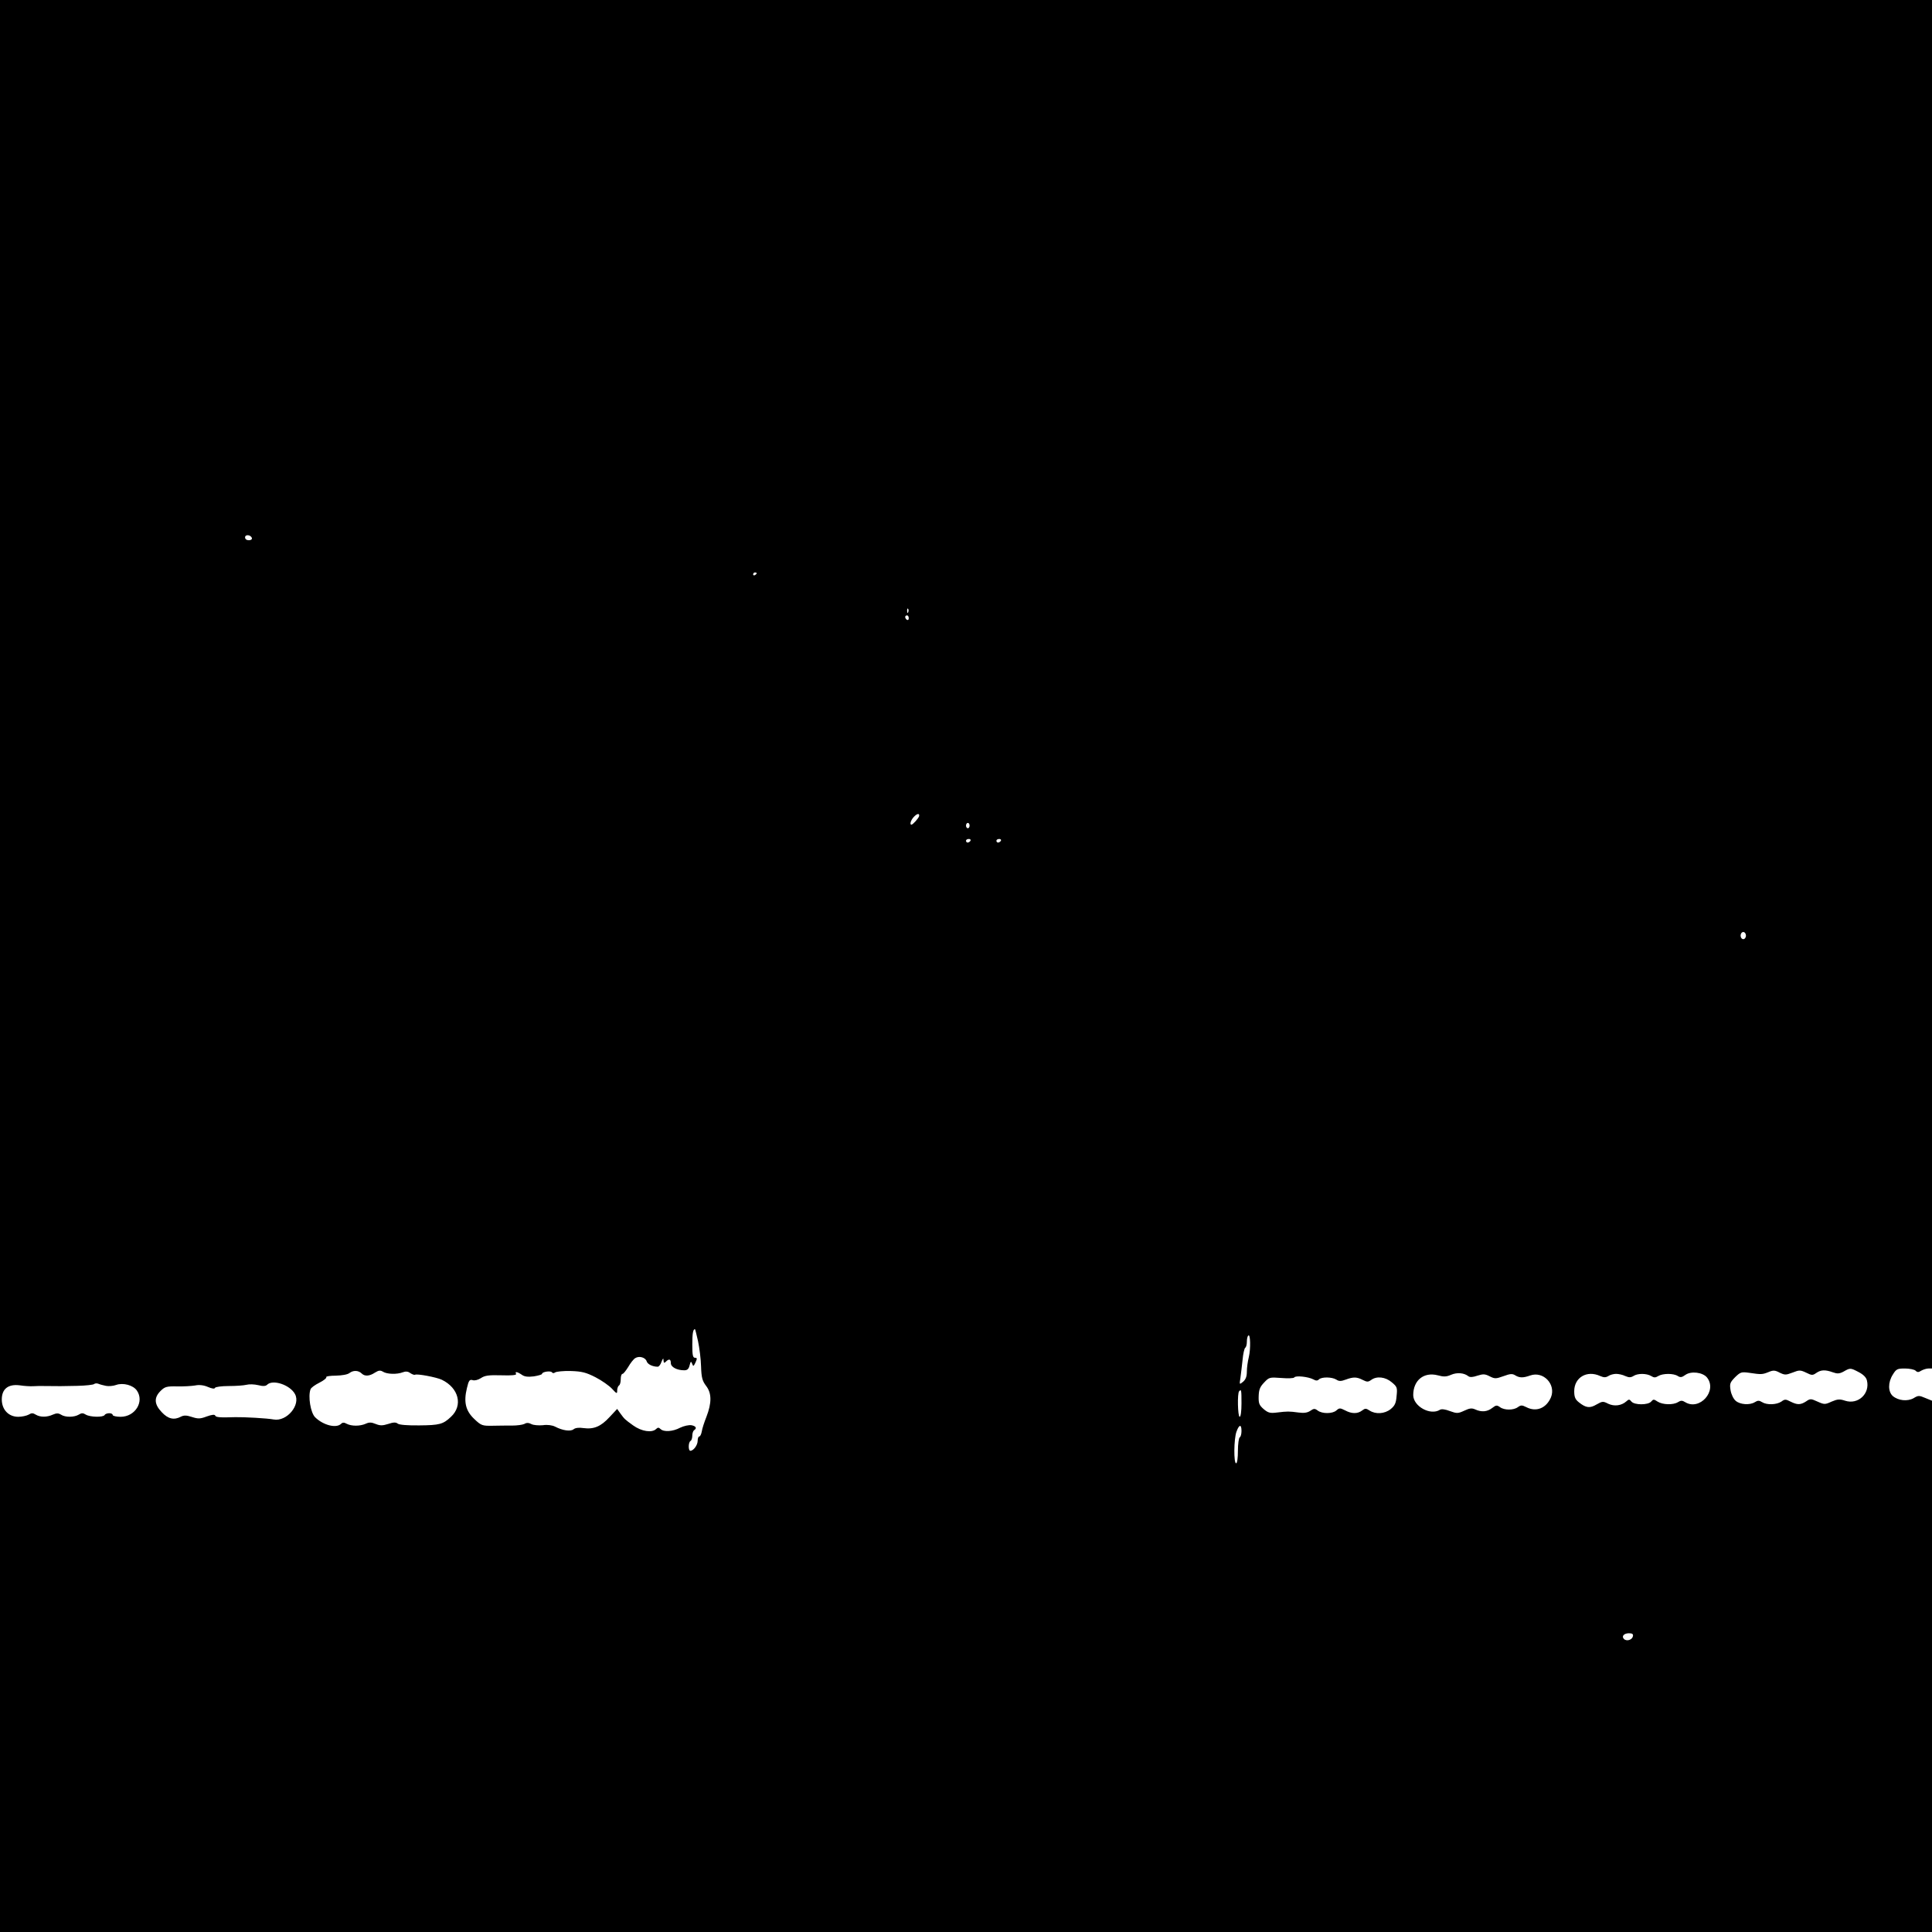
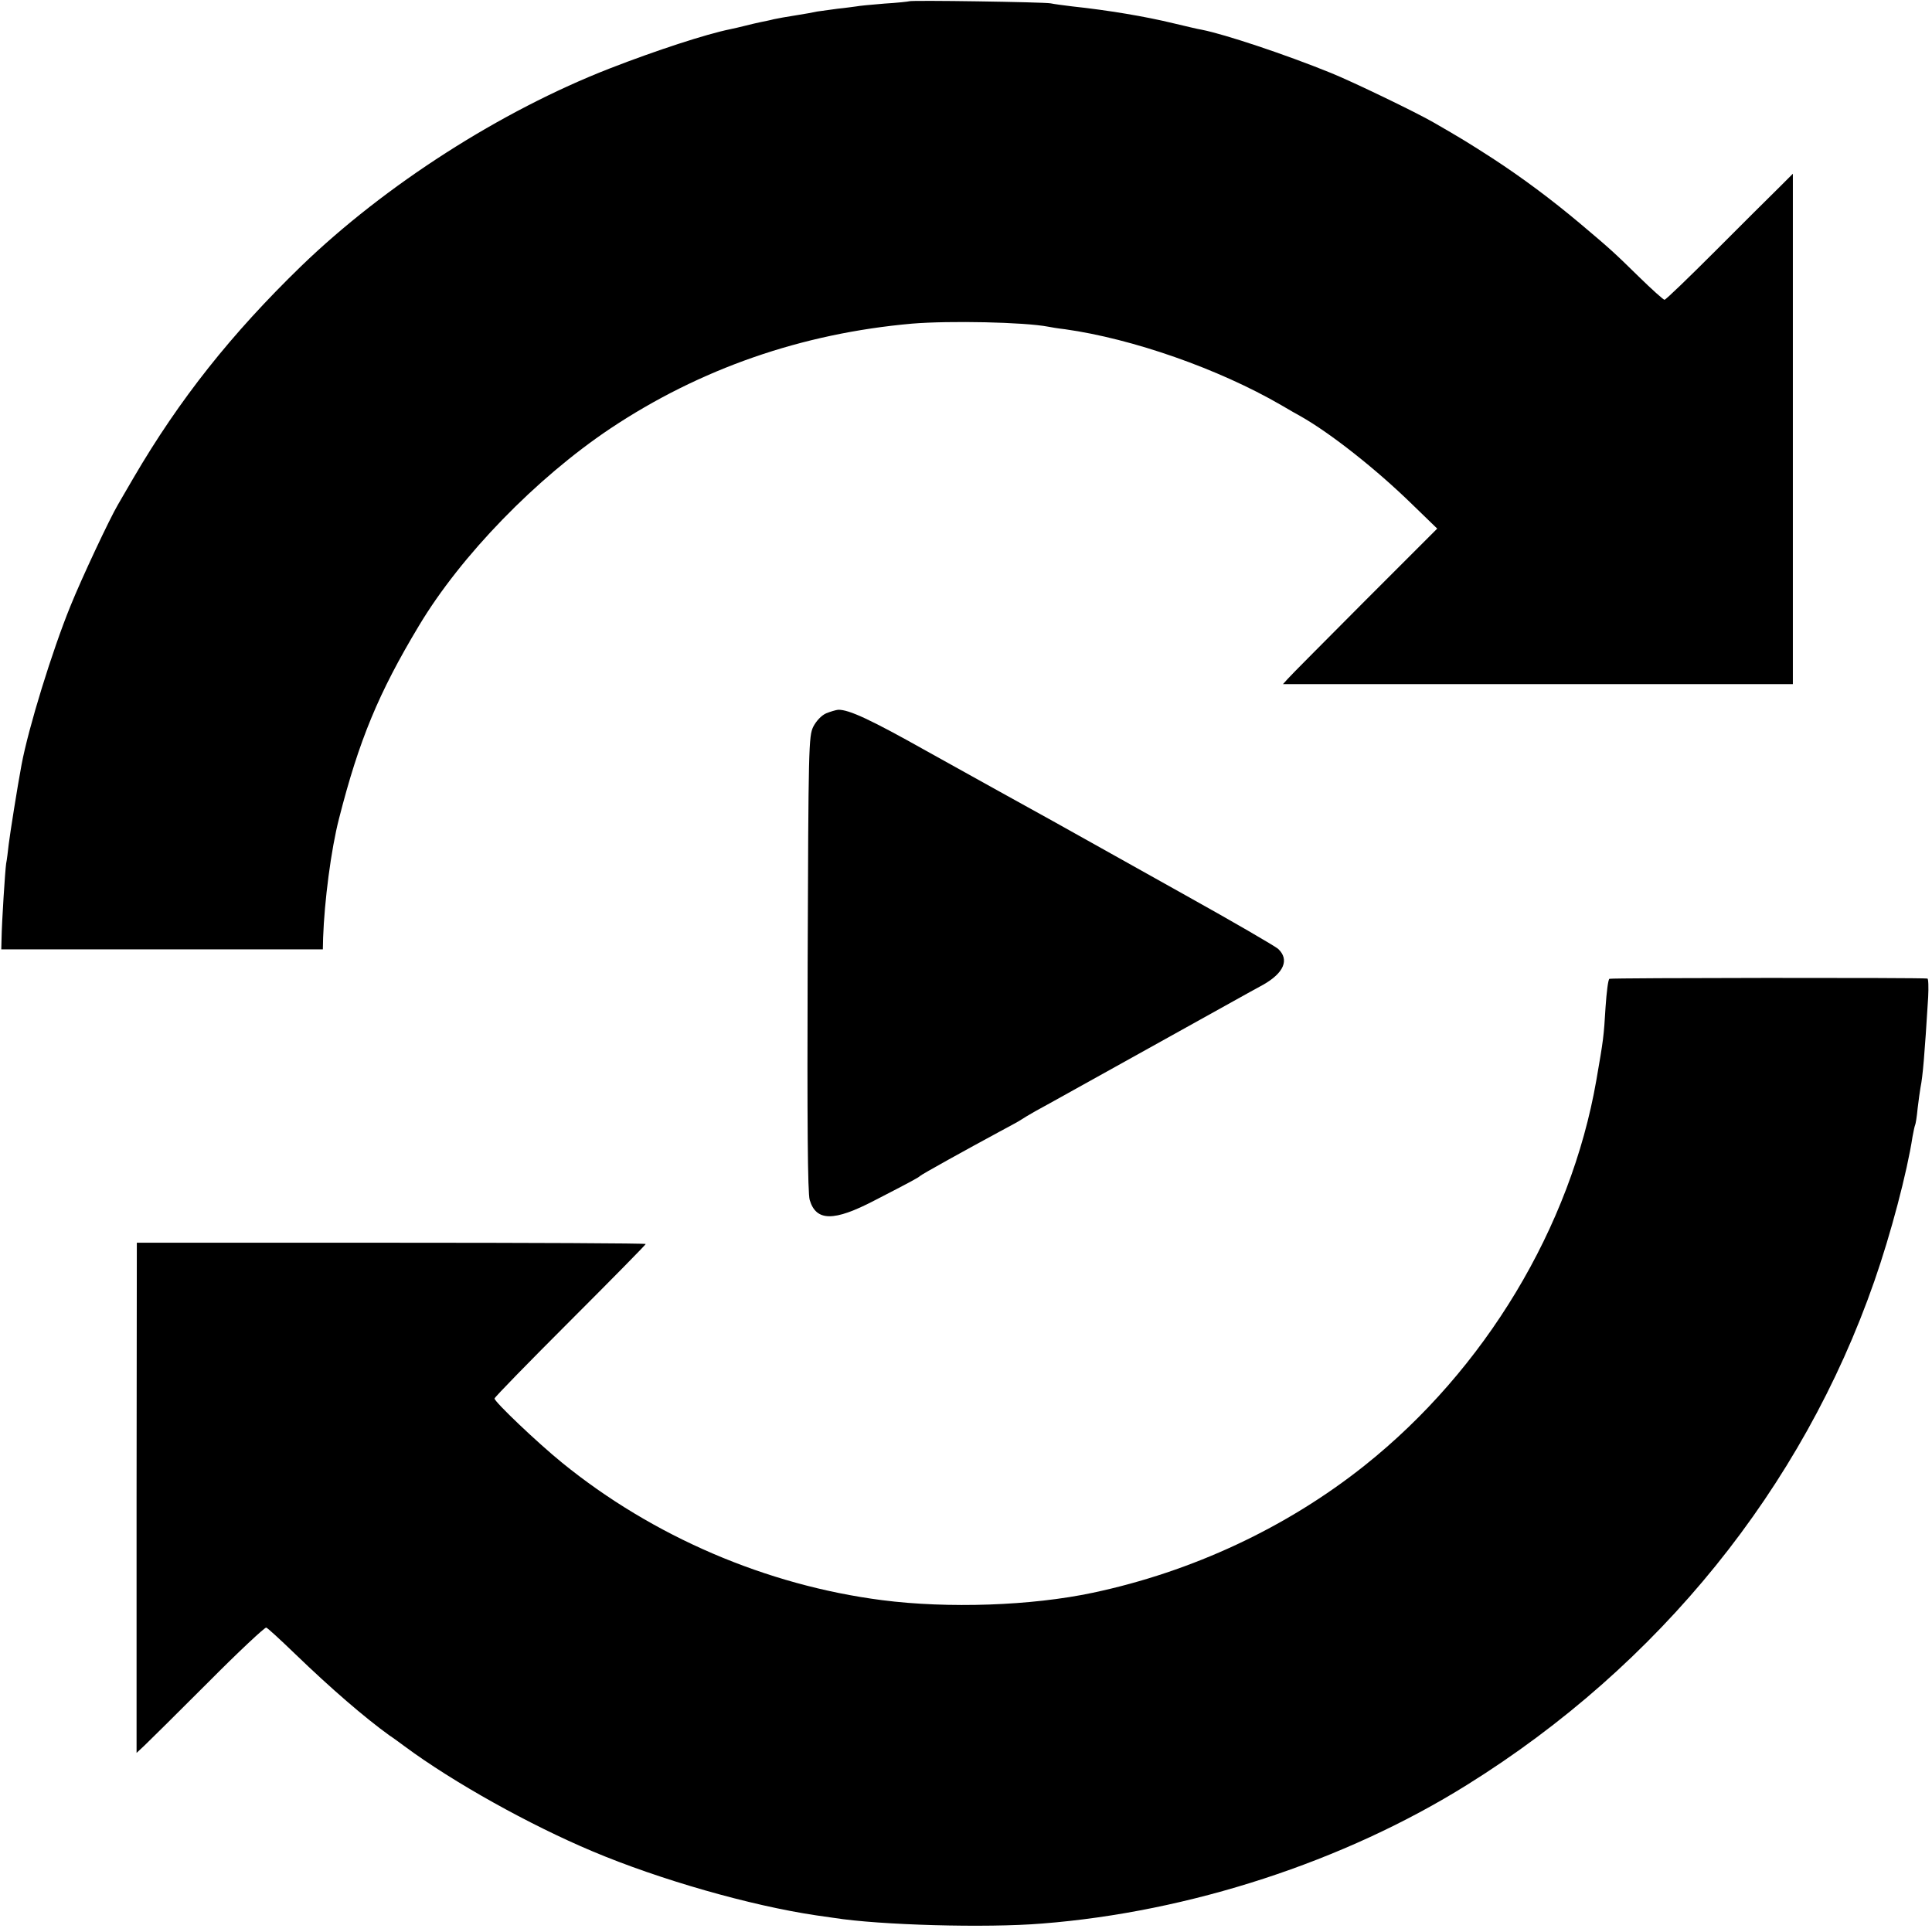
- <svg xmlns="http://www.w3.org/2000/svg" version="1.0" width="1080pt" height="1080pt" viewBox="0 0 1080 1080" preserveAspectRatio="xMidYMid meet">
-   <g transform="translate(0,1080) scale(0.1,-0.1)" fill="#000000" stroke="none">
-     <path d="M0 5400 l0 -5400 5400 0 5400 0 0 1485 0 1485 -37 15 c-35 15 -40 15 -66 -1 -34 -19 -85 -14 -116 12 -27 24 -28 76 0 120 19 31 25 34 68 34 26 0 53 -6 59 -12 10 -10 17 -10 32 0 11 6 29 12 40 12 l20 0 0 3825 0 3825 -5400 0 -5400 0 0 -5400z m1408 2393 c2 -8 -5 -13 -17 -13 -12 0 -21 6 -21 16 0 18 31 15 38 -3z m2822 -197 c0 -3 -4 -8 -10 -11 -5 -3 -10 -1 -10 4 0 6 5 11 10 11 6 0 10 -2 10 -4z m847 -218 c-3 -8 -6 -5 -6 6 -1 11 2 17 5 13 3 -3 4 -12 1 -19z m3 -34 c0 -8 -4 -12 -10 -9 -5 3 -10 10 -10 16 0 5 5 9 10 9 6 0 10 -7 10 -16z m58 -1106 c-3 -12 -35 -48 -43 -48 -11 0 -4 24 12 42 18 20 34 24 31 6z m282 -53 c0 -8 -4 -15 -10 -15 -5 0 -10 7 -10 15 0 8 5 15 10 15 6 0 10 -7 10 -15z m5 -85 c-3 -5 -10 -10 -16 -10 -5 0 -9 5 -9 10 0 6 7 10 16 10 8 0 12 -4 9 -10z m170 0 c-3 -5 -10 -10 -16 -10 -5 0 -9 5 -9 10 0 6 7 10 16 10 8 0 12 -4 9 -10z m4165 -530 c0 -11 -7 -20 -15 -20 -8 0 -15 9 -15 20 0 11 7 20 15 20 8 0 15 -9 15 -20z m-5858 -2267 c8 -38 16 -101 17 -142 2 -62 7 -80 28 -108 32 -41 32 -95 2 -173 -12 -30 -24 -67 -26 -82 -3 -16 -9 -28 -14 -28 -5 0 -9 -11 -9 -24 0 -24 -23 -56 -41 -56 -12 0 -12 47 1 55 6 3 10 17 10 30 0 13 5 27 10 30 17 11 11 23 -15 28 -15 2 -42 -4 -63 -14 -41 -22 -92 -25 -110 -7 -9 9 -15 9 -24 0 -23 -23 -82 -14 -129 20 -48 35 -47 34 -72 68 l-17 24 -43 -46 c-48 -52 -87 -69 -146 -61 -25 4 -46 1 -55 -7 -17 -13 -61 -7 -103 15 -16 8 -43 12 -68 8 -24 -2 -52 0 -64 6 -15 8 -27 9 -40 1 -11 -5 -41 -9 -68 -9 -26 0 -76 0 -109 -1 -58 -1 -64 1 -102 37 -49 46 -61 95 -42 173 10 43 15 50 32 45 11 -4 30 1 46 11 22 15 44 18 115 16 58 -2 86 1 82 8 -9 15 7 12 32 -5 15 -11 34 -13 67 -9 25 4 46 10 46 14 0 12 50 19 56 8 4 -5 10 -5 17 0 7 5 46 9 87 8 63 -2 86 -8 139 -35 35 -18 76 -47 92 -64 27 -29 29 -30 29 -10 0 12 5 25 10 28 6 3 10 19 10 36 0 16 4 29 10 29 5 0 19 18 32 39 12 21 30 44 39 49 22 14 57 4 64 -18 5 -16 32 -30 62 -30 6 0 16 12 21 28 8 20 11 22 11 8 1 -16 4 -17 13 -8 18 18 28 15 28 -8 0 -22 34 -40 75 -40 17 0 25 7 30 28 6 23 8 24 14 9 6 -17 8 -16 19 7 10 22 9 26 -3 26 -12 0 -15 15 -15 73 0 62 4 87 15 87 1 0 9 -30 17 -67z m3079 -89 c-6 -24 -11 -60 -11 -81 0 -27 -6 -44 -21 -57 -21 -17 -21 -17 -15 21 3 21 8 66 12 101 3 34 10 65 15 68 5 3 9 18 9 33 0 15 3 31 8 35 12 13 14 -75 3 -120z m3409 -84 c25 -13 42 -29 46 -46 19 -74 -49 -138 -122 -114 -30 10 -42 9 -75 -5 -37 -17 -41 -17 -79 0 -37 17 -41 17 -64 1 -31 -20 -49 -20 -87 -1 -27 14 -32 14 -51 0 -27 -18 -81 -20 -108 -3 -16 10 -24 10 -40 0 -29 -18 -82 -14 -107 7 -13 11 -25 36 -29 59 -6 37 -3 44 25 73 30 29 35 31 79 25 67 -10 73 -10 108 4 26 11 36 11 62 -3 29 -14 35 -14 72 0 38 15 44 15 76 0 32 -16 37 -16 57 -2 26 18 50 19 92 4 25 -9 37 -9 61 4 37 21 38 21 84 -3z m-8368 -8 c17 -17 44 -15 74 5 21 13 30 14 45 5 22 -14 78 -16 111 -3 16 6 29 5 42 -5 11 -7 22 -11 26 -9 11 7 121 -14 150 -28 95 -46 119 -144 51 -207 -44 -42 -65 -47 -176 -48 -66 -1 -114 3 -122 10 -10 8 -24 8 -53 -2 -32 -10 -45 -10 -70 0 -24 10 -37 10 -56 1 -32 -14 -79 -14 -106 0 -14 8 -23 8 -31 0 -27 -27 -100 -8 -145 36 -26 25 -41 118 -26 157 3 9 26 25 50 37 24 12 41 26 38 31 -3 4 21 8 53 8 35 1 66 6 77 15 21 16 50 15 68 -3z m6186 -15 c9 -7 25 -6 51 3 32 10 42 10 69 -4 28 -14 34 -14 76 1 38 14 50 15 66 5 24 -15 45 -15 84 -1 74 26 145 -50 116 -122 -26 -61 -82 -84 -138 -55 -24 12 -30 12 -47 0 -24 -18 -76 -18 -100 0 -17 12 -22 12 -44 -5 -27 -21 -59 -24 -94 -8 -20 9 -32 7 -62 -7 -35 -16 -41 -16 -80 -2 -26 10 -47 13 -56 7 -53 -33 -148 19 -149 82 0 83 59 131 137 111 33 -9 48 -9 75 3 33 14 72 11 96 -8z m1334 -7 c60 -75 -41 -188 -122 -138 -16 10 -24 10 -40 0 -27 -17 -86 -15 -114 3 -21 14 -24 14 -36 0 -17 -20 -93 -20 -110 0 -11 14 -15 14 -29 1 -27 -24 -67 -29 -101 -13 -29 15 -33 14 -65 -4 -37 -22 -59 -20 -99 12 -20 16 -26 29 -26 62 0 77 71 119 145 85 21 -9 31 -9 46 0 10 7 30 12 43 12 14 0 37 -5 51 -12 21 -9 31 -9 46 0 24 16 74 15 99 0 16 -10 24 -10 40 0 25 15 84 16 109 0 14 -9 23 -8 42 6 32 23 97 15 121 -14z m-2200 -11 c14 -8 23 -8 31 0 15 15 73 14 97 -1 15 -10 26 -10 53 0 43 16 62 15 95 -2 24 -12 30 -12 47 0 31 23 80 17 115 -13 30 -25 32 -30 27 -77 -3 -40 -10 -54 -33 -73 -34 -27 -84 -30 -118 -8 -20 13 -25 13 -42 0 -25 -19 -58 -19 -95 1 -28 14 -32 14 -48 0 -22 -20 -80 -20 -105 -1 -16 12 -22 12 -42 -2 -17 -11 -36 -13 -66 -9 -52 7 -61 7 -119 0 -39 -5 -50 -2 -75 19 -25 22 -29 32 -28 71 1 37 7 53 30 77 28 30 31 31 96 26 37 -3 70 -2 73 3 7 12 79 4 107 -11z m-6750 -36 c15 -3 41 -1 57 5 39 14 95 -1 116 -31 43 -62 -9 -147 -91 -147 -24 0 -44 5 -44 10 0 6 -9 10 -19 10 -11 0 -23 -4 -26 -10 -9 -14 -81 -12 -105 2 -16 10 -24 10 -40 0 -25 -15 -75 -16 -99 0 -15 9 -25 9 -46 0 -33 -15 -70 -15 -95 0 -16 10 -24 10 -40 0 -11 -6 -37 -12 -58 -12 -54 0 -92 40 -92 97 0 59 36 87 100 79 25 -4 59 -6 75 -5 17 1 49 2 73 1 72 -1 84 -1 174 1 47 1 90 6 94 10 4 4 15 5 23 2 9 -4 28 -9 43 -12z m901 6 c32 32 129 -1 156 -52 33 -61 -46 -155 -119 -142 -37 7 -166 14 -215 13 -85 -3 -109 -1 -112 9 -3 7 -19 5 -47 -5 -37 -14 -49 -14 -83 -3 -30 10 -45 10 -61 2 -39 -21 -73 -13 -108 25 -42 44 -44 81 -7 118 24 24 34 27 92 26 36 -1 82 2 101 5 23 5 49 2 72 -8 23 -10 38 -12 40 -5 2 5 36 10 76 10 40 0 84 3 100 7 15 4 44 3 65 -2 27 -7 42 -6 50 2z m5447 -104 c0 -43 -4 -75 -10 -75 -11 0 -14 133 -3 143 12 13 13 7 13 -68z m0 -154 c0 -17 -4 -33 -10 -36 -5 -3 -10 -37 -10 -76 0 -39 -4 -69 -10 -69 -14 0 -13 136 2 177 15 41 28 43 28 4z m2188 -1148 c-4 -20 -35 -30 -50 -15 -15 15 0 32 28 32 19 0 25 -5 22 -17z" />
+ <svg xmlns="http://www.w3.org/2000/svg" version="1.0" width="754pt" height="754pt" viewBox="0 0 754 754" preserveAspectRatio="xMidYMid meet">
+   <g transform="translate(0,754) scale(0.1,-0.1)" fill="#000000" stroke="none">
+     <path d="M3548 7535 c-2 -1 -45 -6 -96 -9 -51 -4 -101 -9 -110 -11 -9 -1 -42 -6 -73 -9 -31 -4 -67 -9 -80 -11 -13 -3 -51 -10 -84 -15 -33 -5 -71 -12 -85 -15 -14 -4 -36 -8 -50 -11 -14 -3 -41 -9 -60 -14 -19 -5 -46 -11 -60 -14 -94 -19 -290 -83 -470 -153 -426 -166 -877 -455 -1205 -772 -271 -263 -474 -518 -654 -826 -29 -49 -56 -97 -61 -105 -32 -54 -141 -286 -185 -395 -71 -174 -164 -475 -191 -620 -16 -85 -45 -269 -50 -310 -3 -27 -7 -61 -10 -75 -4 -27 -17 -228 -18 -295 l-1 -40 628 0 627 0 1 45 c5 143 31 345 62 465 78 306 154 490 312 753 164 274 458 576 746 769 351 234 748 372 1179 410 146 12 437 6 531 -12 9 -2 39 -7 66 -10 263 -37 598 -154 843 -296 30 -18 64 -37 75 -43 117 -66 297 -208 437 -345 l97 -94 -282 -282 c-155 -156 -291 -292 -301 -304 l-19 -21 995 0 995 0 0 996 0 996 -54 -54 c-30 -29 -141 -140 -246 -245 -106 -106 -196 -193 -201 -193 -4 0 -49 40 -100 90 -98 96 -110 107 -231 209 -111 93 -222 176 -340 253 -90 58 -122 78 -230 140 -67 39 -316 159 -400 193 -177 72 -414 151 -505 169 -14 2 -63 14 -110 25 -111 27 -255 51 -395 66 -33 4 -71 9 -85 12 -26 5 -547 13 -552 8z" />
+     <path d="M3224 4756 c-18 -8 -38 -29 -50 -52 -18 -37 -19 -75 -22 -924 -2 -622 0 -896 8 -923 25 -84 94 -85 253 -2 140 72 171 89 177 95 5 6 184 105 310 173 41 22 80 43 85 47 6 4 30 19 55 33 25 13 225 125 445 247 220 122 420 234 445 247 81 46 103 98 58 140 -13 11 -176 106 -363 210 -187 105 -419 234 -515 288 -96 53 -193 107 -215 119 -22 12 -148 82 -279 155 -219 123 -303 162 -345 161 -9 -1 -30 -7 -47 -14z" />
+     <path d="M6281 3720 c-5 -3 -11 -52 -15 -110 -7 -116 -8 -125 -36 -286 -100 -574 -435 -1130 -905 -1504 -304 -242 -673 -414 -1060 -496 -240 -51 -565 -62 -822 -29 -451 58 -895 248 -1250 537 -96 78 -263 237 -263 250 0 5 133 141 295 303 162 162 295 297 295 300 0 3 -447 5 -993 5 l-993 0 -1 -995 0 -996 30 28 c16 15 128 126 248 246 120 121 223 217 228 215 5 -1 56 -48 113 -103 141 -136 271 -248 368 -318 14 -9 41 -29 60 -43 189 -140 487 -306 732 -409 263 -111 617 -212 873 -250 22 -3 54 -8 70 -10 176 -28 593 -40 812 -22 575 45 1179 242 1658 541 750 467 1309 1159 1590 1966 64 183 128 426 149 564 4 21 8 41 10 45 2 3 7 33 10 66 4 33 9 69 11 80 9 44 16 125 30 353 2 39 1 73 -3 73 -23 4 -1235 3 -1241 -1z" />
  </g>
</svg>
